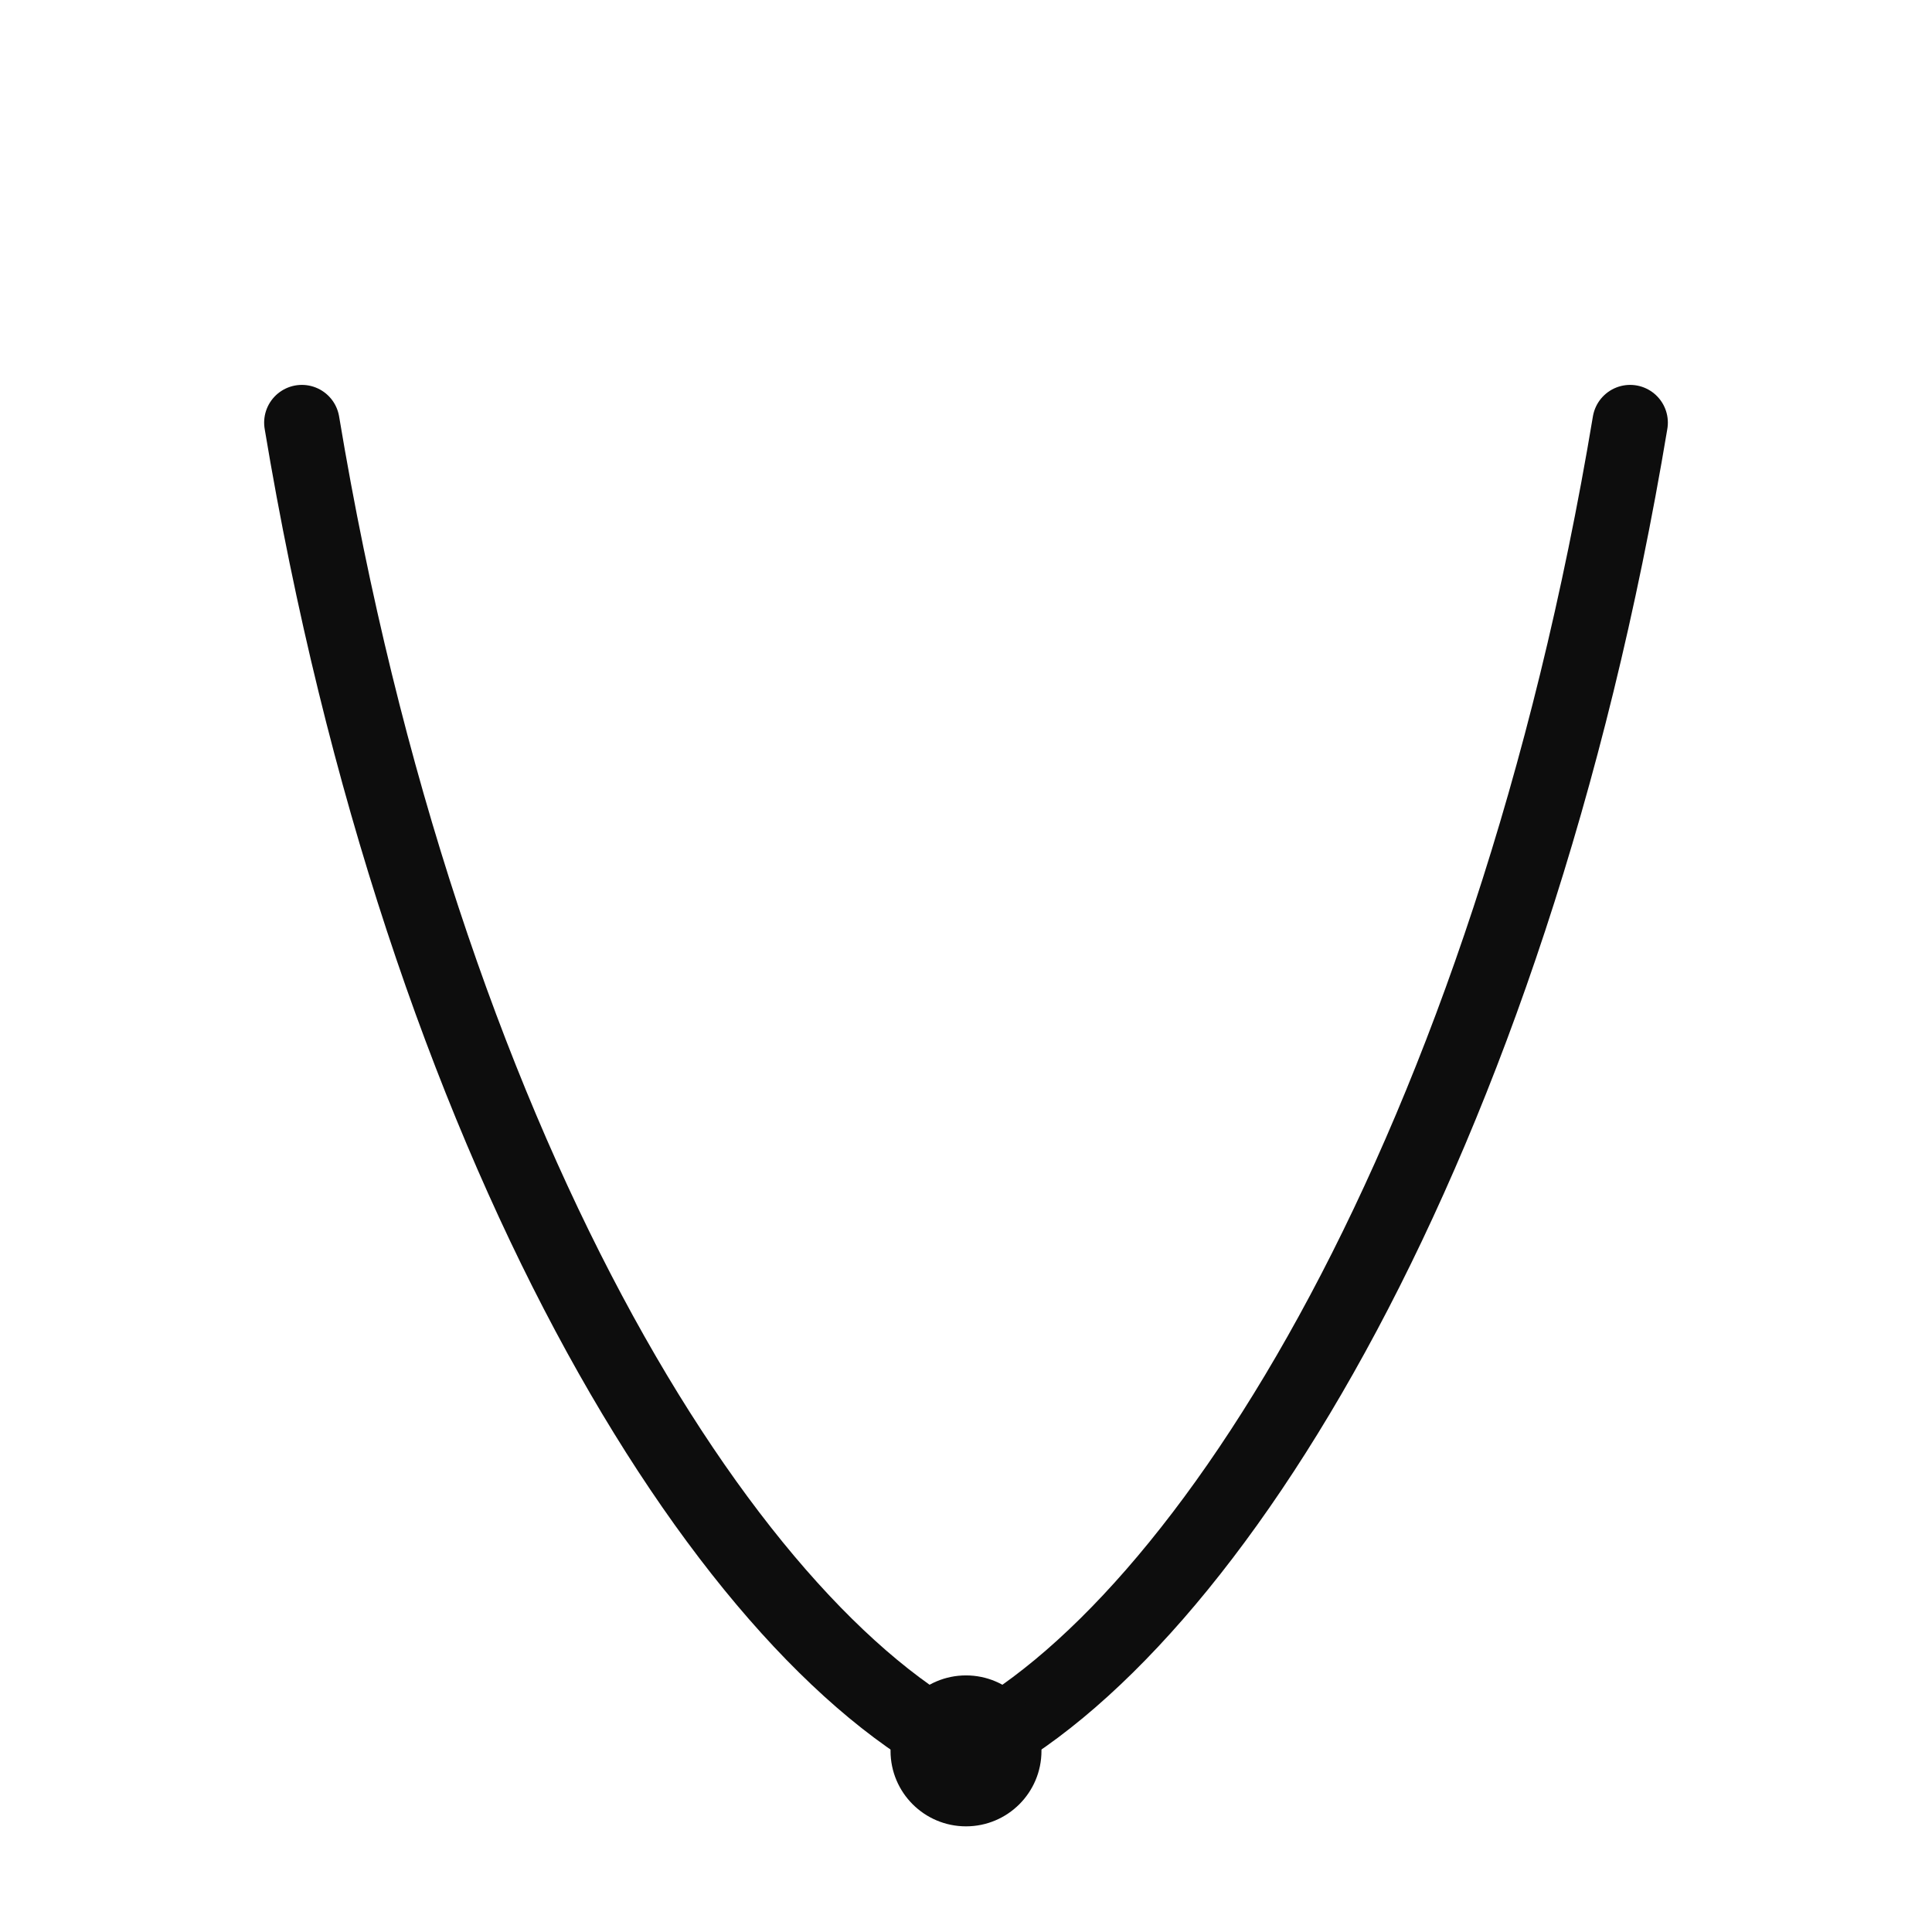
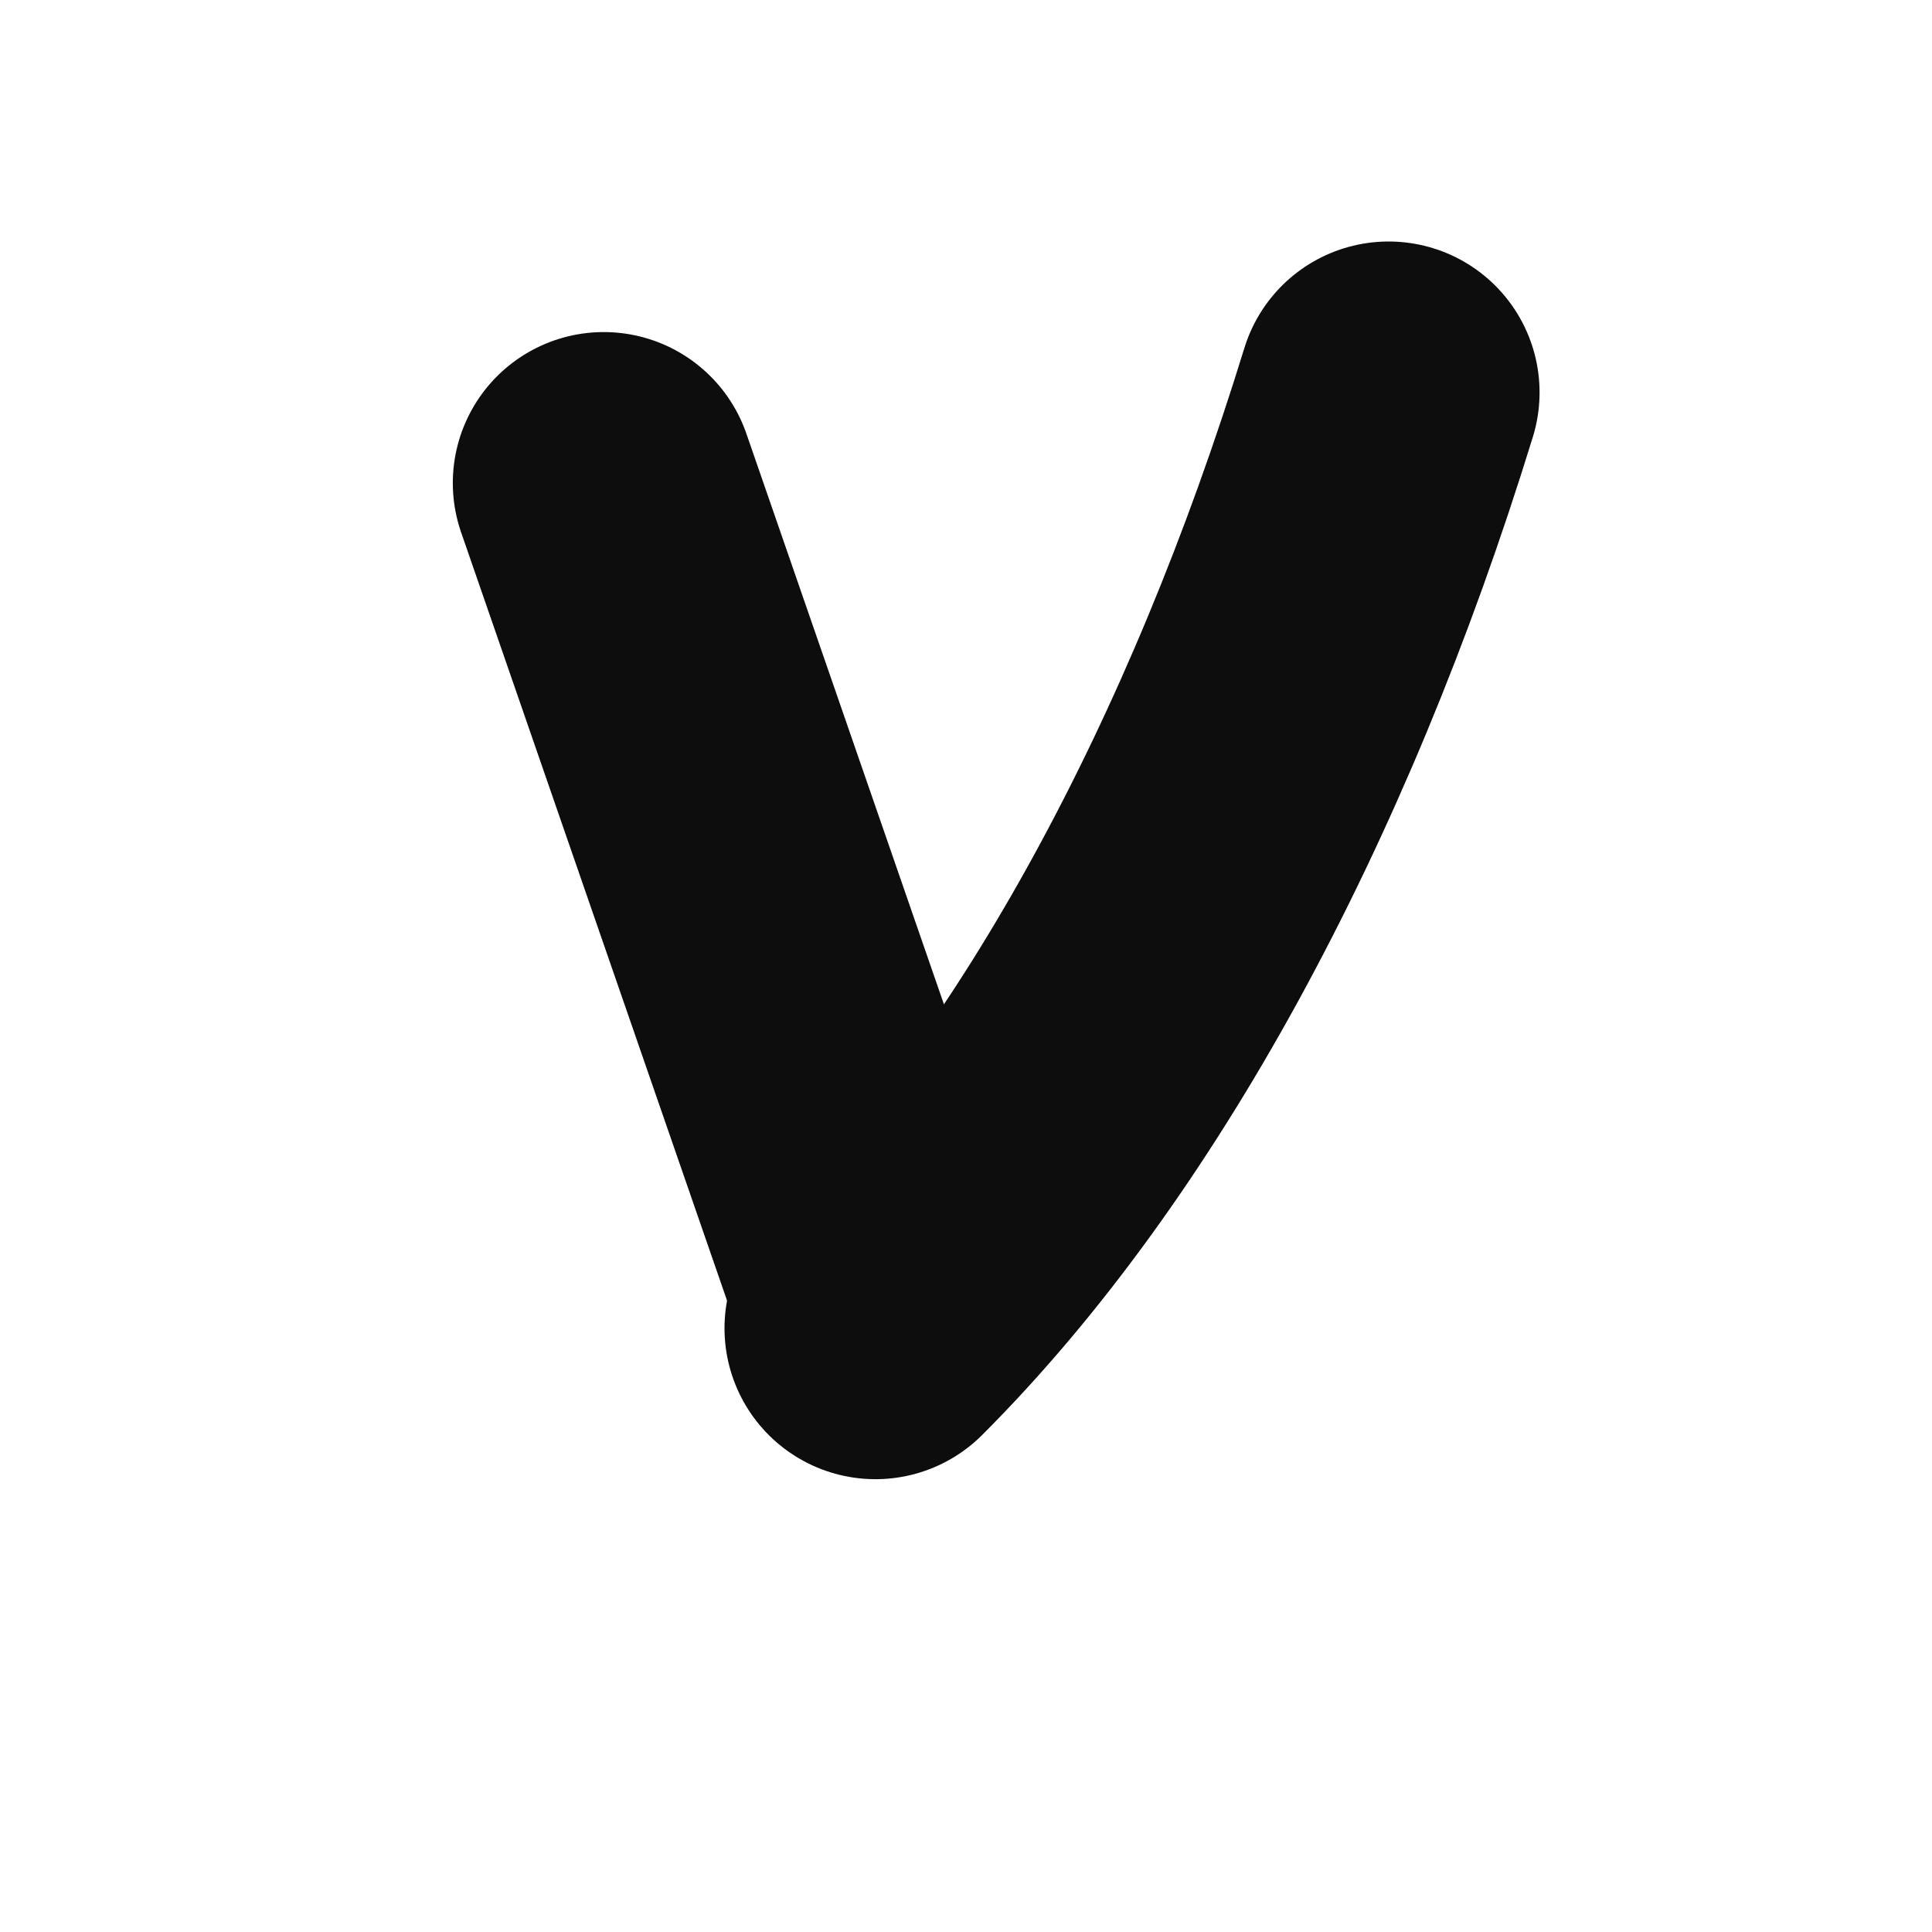
- <svg xmlns="http://www.w3.org/2000/svg" viewBox="0 0 64 64">
-   <path d="M 10 14 C 14 38, 24 54, 32 58" fill="none" stroke="#0D0D0D" stroke-width="2.5" stroke-linecap="round" />
-   <path d="M 54 14 C 50 38, 40 54, 32 58" fill="none" stroke="#0D0D0D" stroke-width="2.5" stroke-linecap="round" />
-   <circle cx="32" cy="58" r="2.5" fill="#0D0D0D" />
+ <svg xmlns="http://www.w3.org/2000/svg" viewBox="0 0 64 64" role="img" aria-label="VayuMail">
+   <g fill="none" stroke="#0D0D0D" stroke-width="10" stroke-linecap="round" stroke-linejoin="round">
+     <path d="M 20 16 L 29 42" />
+     <path d="M 46 13 C 42 26, 36 37, 29 44" />
+   </g>
</svg>
